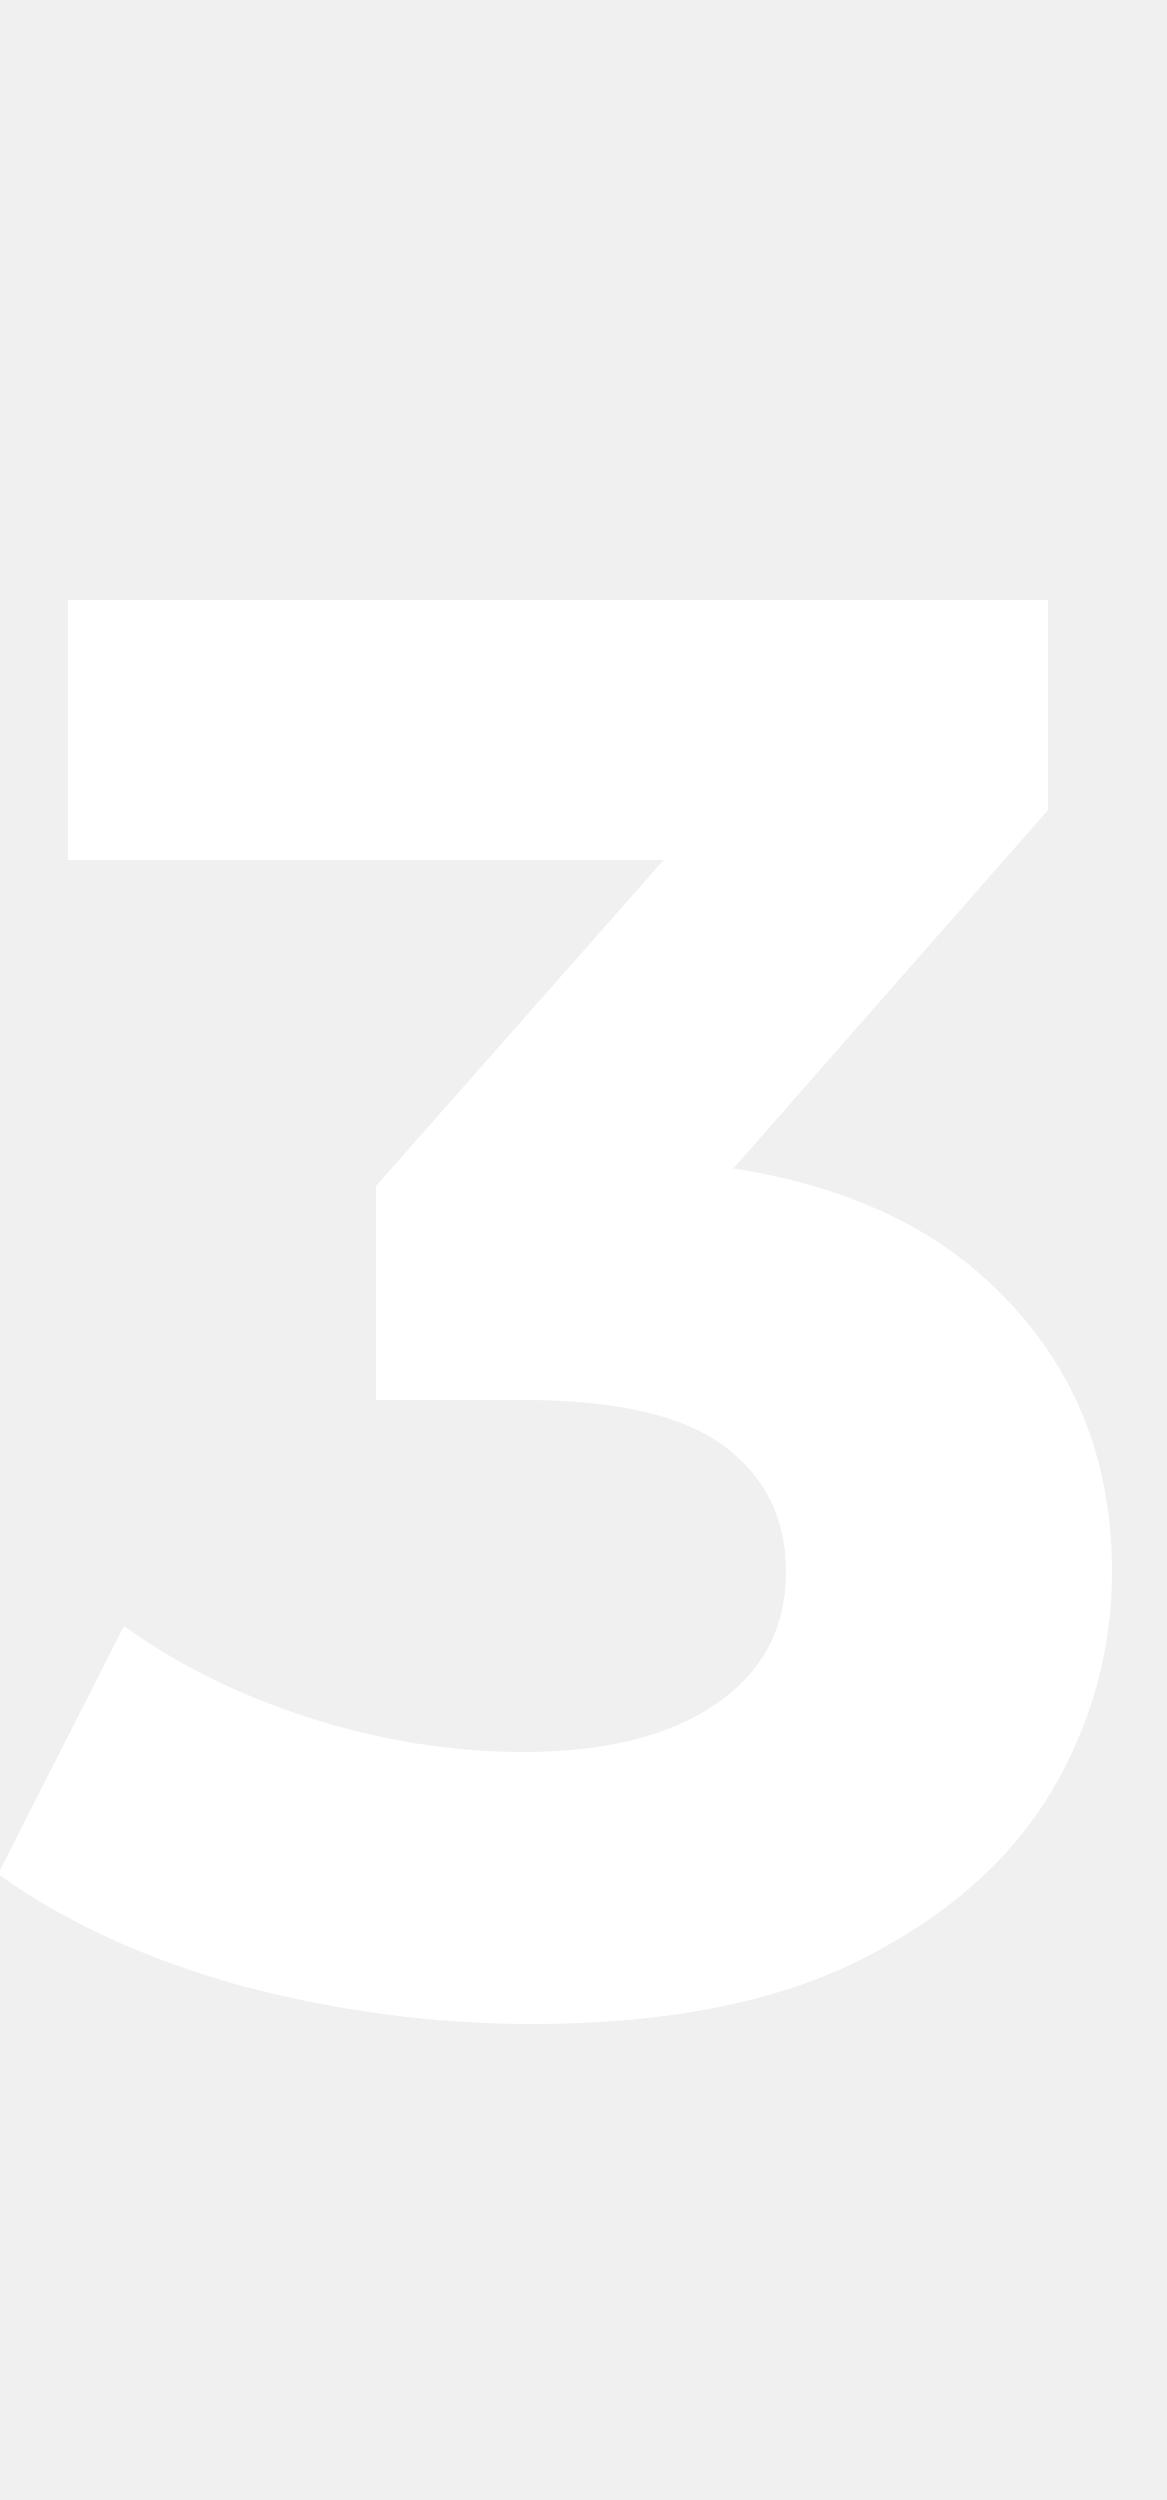
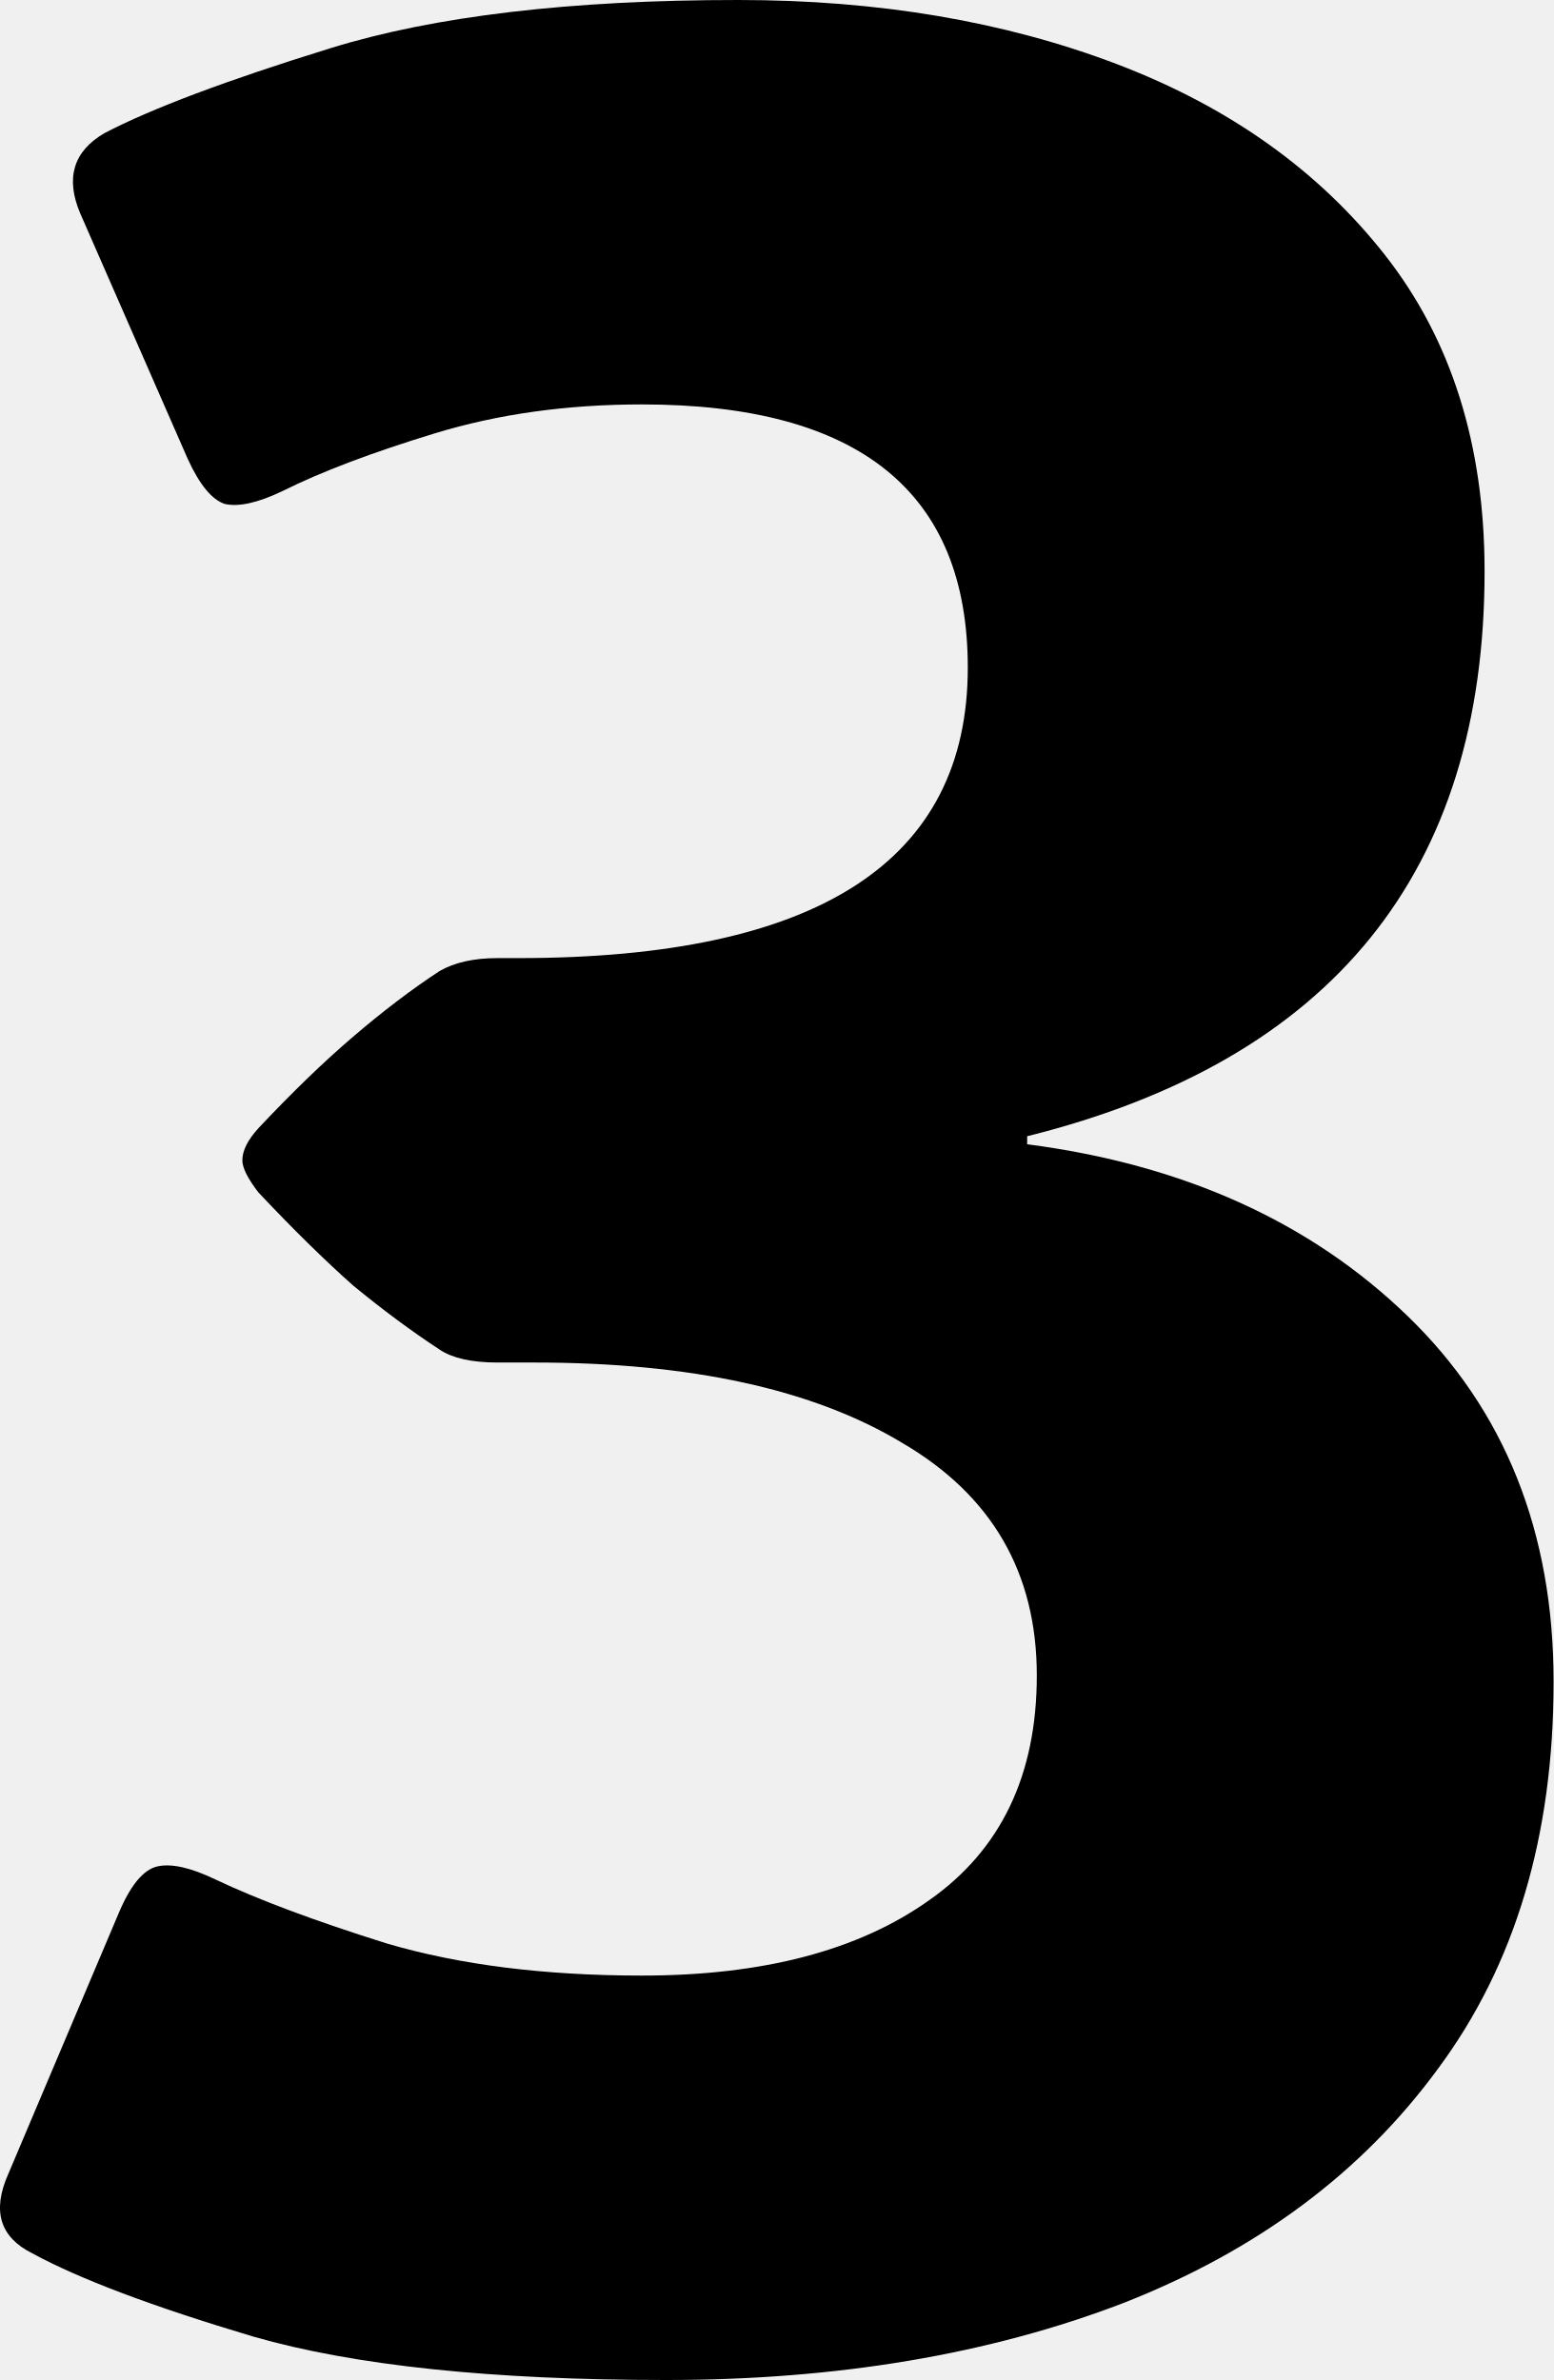
- <svg xmlns="http://www.w3.org/2000/svg" width="7" height="15" viewBox="0 0 7 15" fill="none">
-   <path id="3" d="M3.192 12.144C2.608 12.144 2.028 12.068 1.452 11.916C0.876 11.756 0.388 11.532 -0.012 11.244L0.744 9.756C1.064 9.988 1.436 10.172 1.86 10.308C2.284 10.444 2.712 10.512 3.144 10.512C3.632 10.512 4.016 10.416 4.296 10.224C4.576 10.032 4.716 9.768 4.716 9.432C4.716 9.112 4.592 8.86 4.344 8.676C4.096 8.492 3.696 8.4 3.144 8.4H2.256V7.116L4.596 4.464L4.812 5.16H0.408V3.6H6.288V4.86L3.96 7.512L2.976 6.948H3.54C4.572 6.948 5.352 7.18 5.88 7.644C6.408 8.108 6.672 8.704 6.672 9.432C6.672 9.904 6.548 10.348 6.3 10.764C6.052 11.172 5.672 11.504 5.16 11.76C4.648 12.016 3.992 12.144 3.192 12.144Z" fill="white" />
+ <svg xmlns="http://www.w3.org/2000/svg" width="248" height="380" viewBox="0 0 248 380" fill="none">
+   <path d="M106.322 380C78.482 380 56.534 377.694 40.479 373.082C24.424 368.298 12.639 363.857 5.124 359.757C0 357.195 -1.281 353.01 1.281 347.202L18.959 305.435C20.837 300.993 22.887 298.517 25.107 298.004C27.328 297.492 30.402 298.175 34.331 300.054C41.163 303.3 50.3 306.716 61.744 310.303C73.358 313.72 86.937 315.428 102.479 315.428C121.78 315.428 137.066 311.414 148.339 303.385C159.782 295.356 165.504 283.399 165.504 267.512C165.504 251.113 158.331 238.728 143.983 230.357C129.807 221.816 110.251 217.546 85.314 217.546H79.421C75.322 217.546 72.248 216.862 70.198 215.496C65.758 212.592 61.146 209.175 56.364 205.246C51.752 201.146 46.714 196.192 41.248 190.384C39.54 188.164 38.686 186.455 38.686 185.26C38.686 183.722 39.54 182.014 41.248 180.135C46.714 174.327 51.752 169.458 56.364 165.529C61.146 161.43 65.758 157.928 70.198 155.024C72.59 153.657 75.664 152.974 79.421 152.974H82.752C130.576 152.974 154.488 137.514 154.488 106.595C154.488 78.579 137.152 64.572 102.479 64.572C90.523 64.572 79.507 66.109 69.43 69.184C59.353 72.259 51.24 75.334 45.091 78.409C41.163 80.288 38.088 80.971 35.868 80.459C33.818 79.775 31.854 77.384 29.975 73.284L12.81 34.08C10.419 28.442 11.7 24.172 16.653 21.268C24.168 17.339 36.209 12.812 52.777 7.687C69.344 2.562 91.036 0 117.851 0C140.226 0 160.38 3.417 178.314 10.249C196.248 17.082 210.51 27.247 221.099 40.742C231.689 54.237 236.983 71.063 236.983 91.221C236.983 139.222 212.645 169.287 163.967 181.416V182.697C188.904 185.943 209.143 195.082 224.686 210.115C240.229 225.147 248 244.621 248 268.537C248 293.136 241.851 313.72 229.554 330.29C217.427 346.86 200.689 359.33 179.339 367.701C157.989 375.9 133.65 380 106.322 380Z" fill="black" />
</svg>
